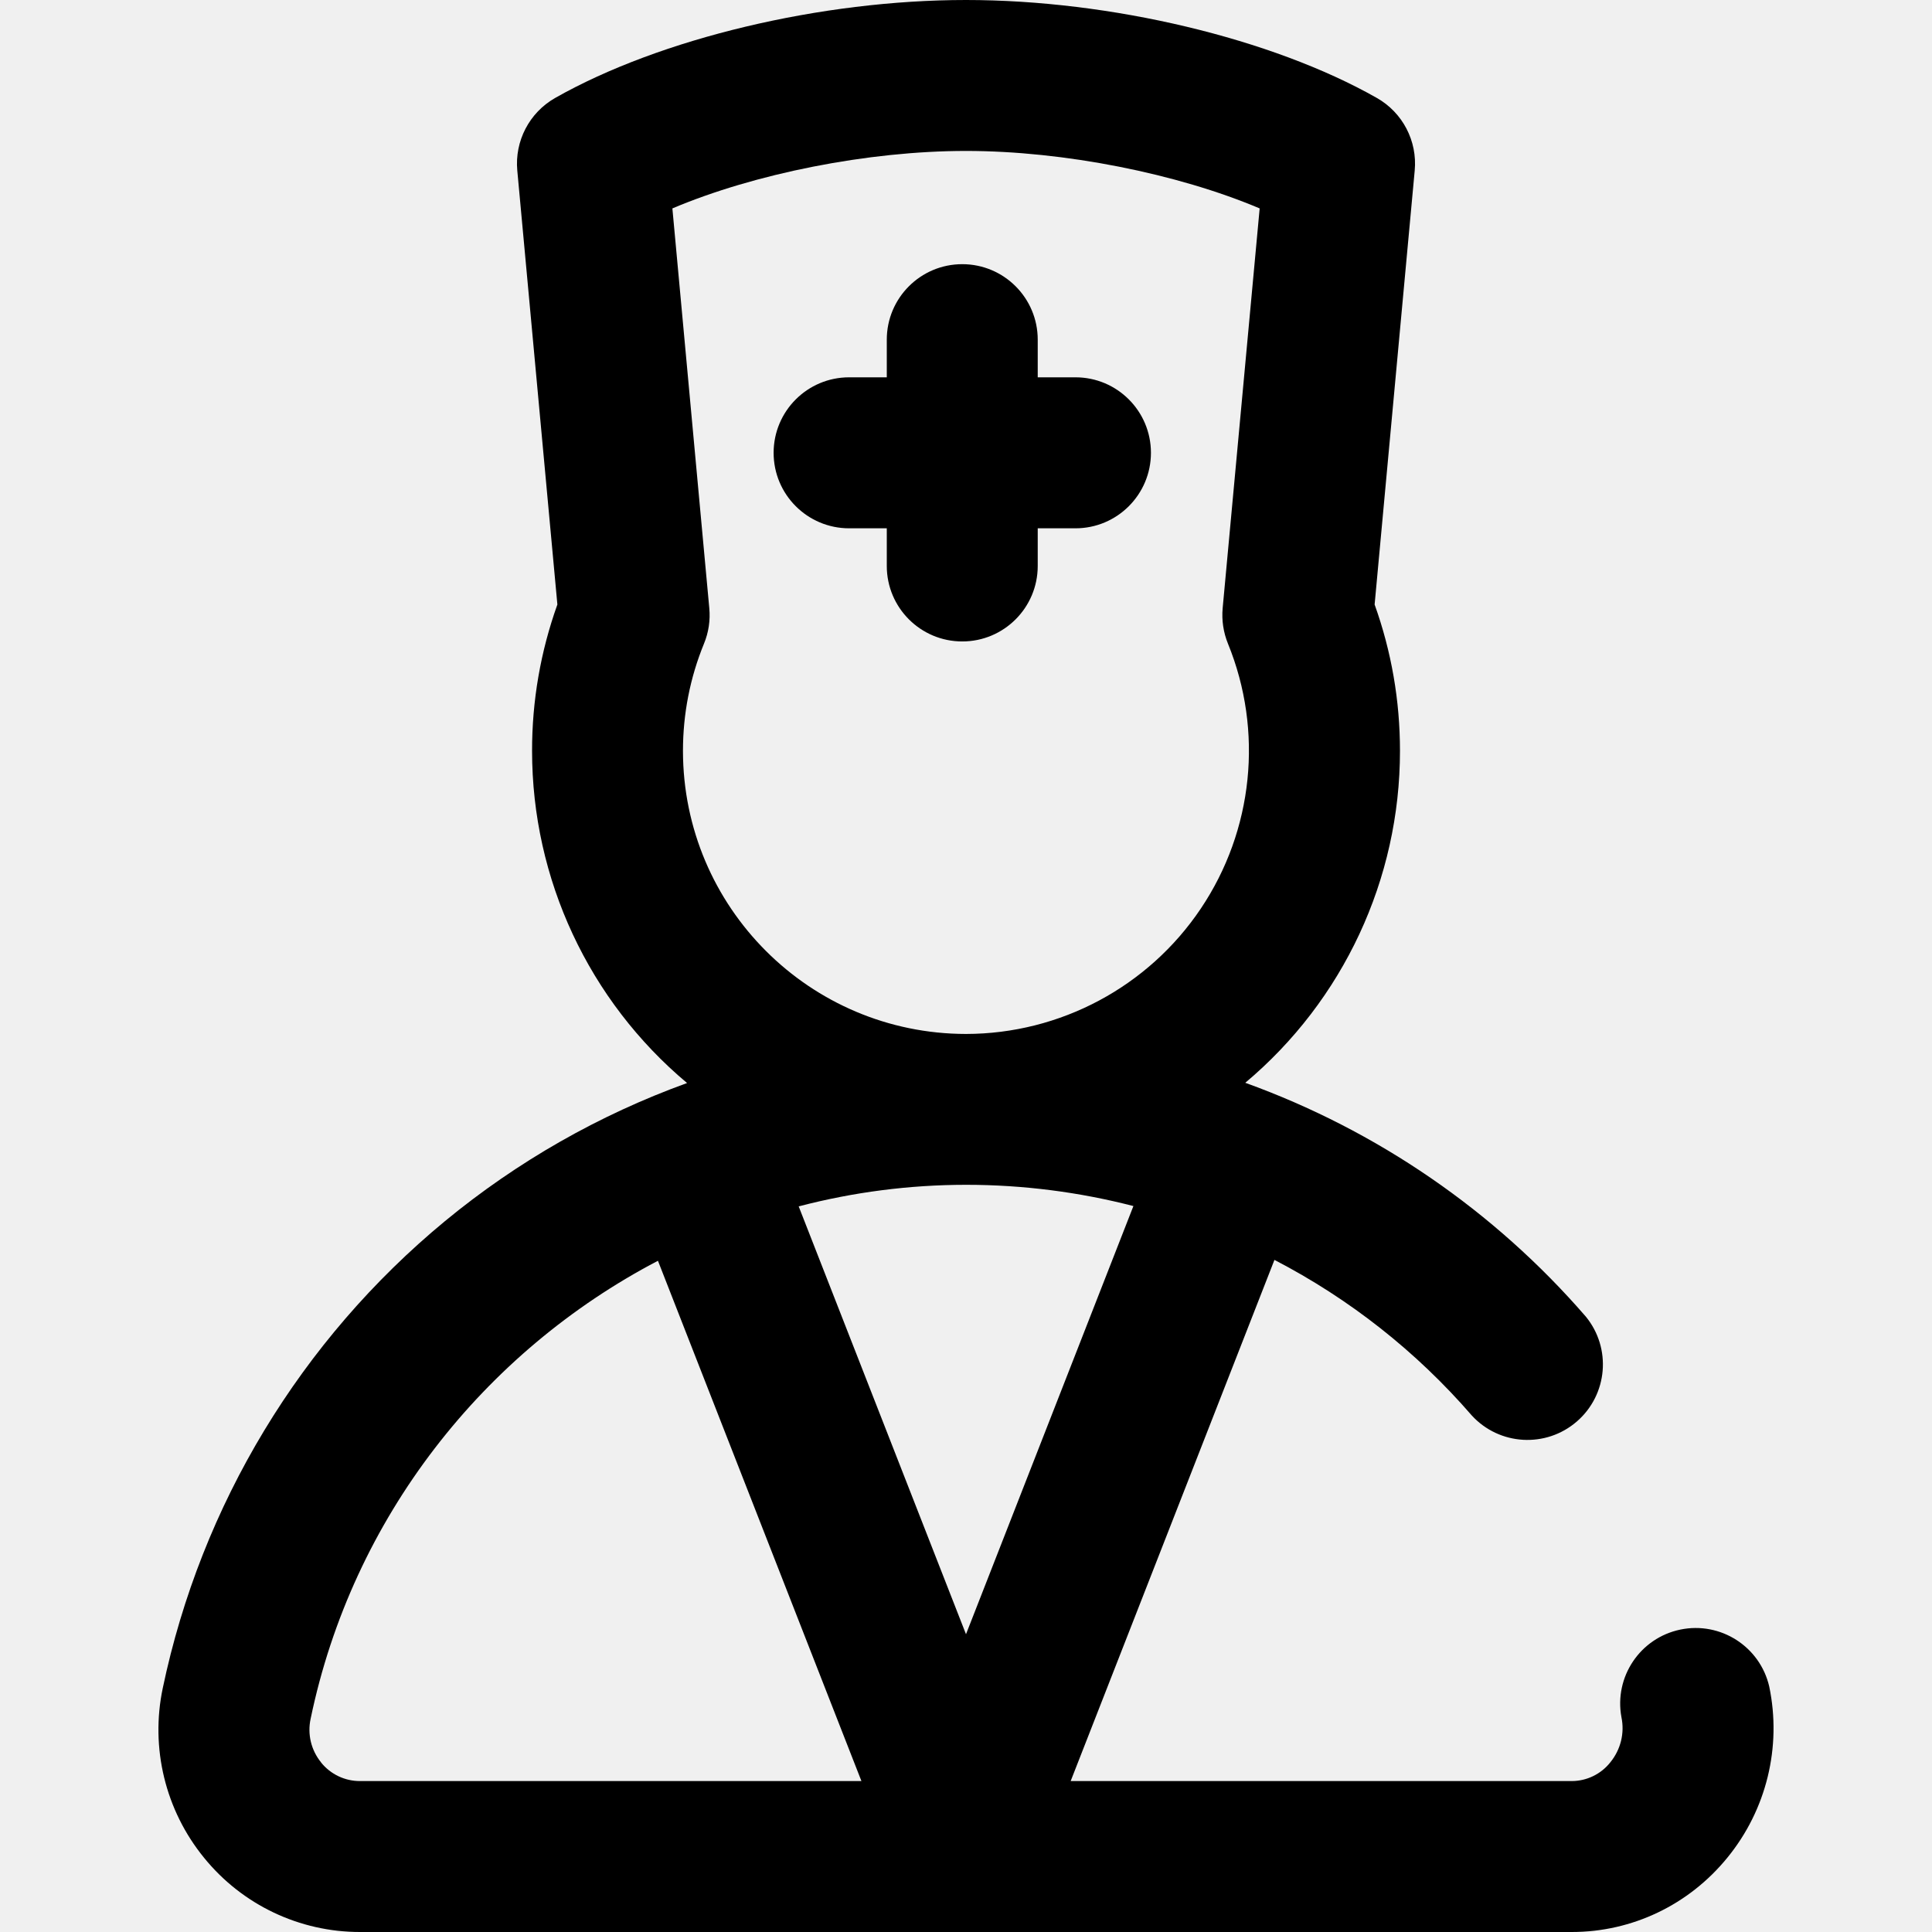
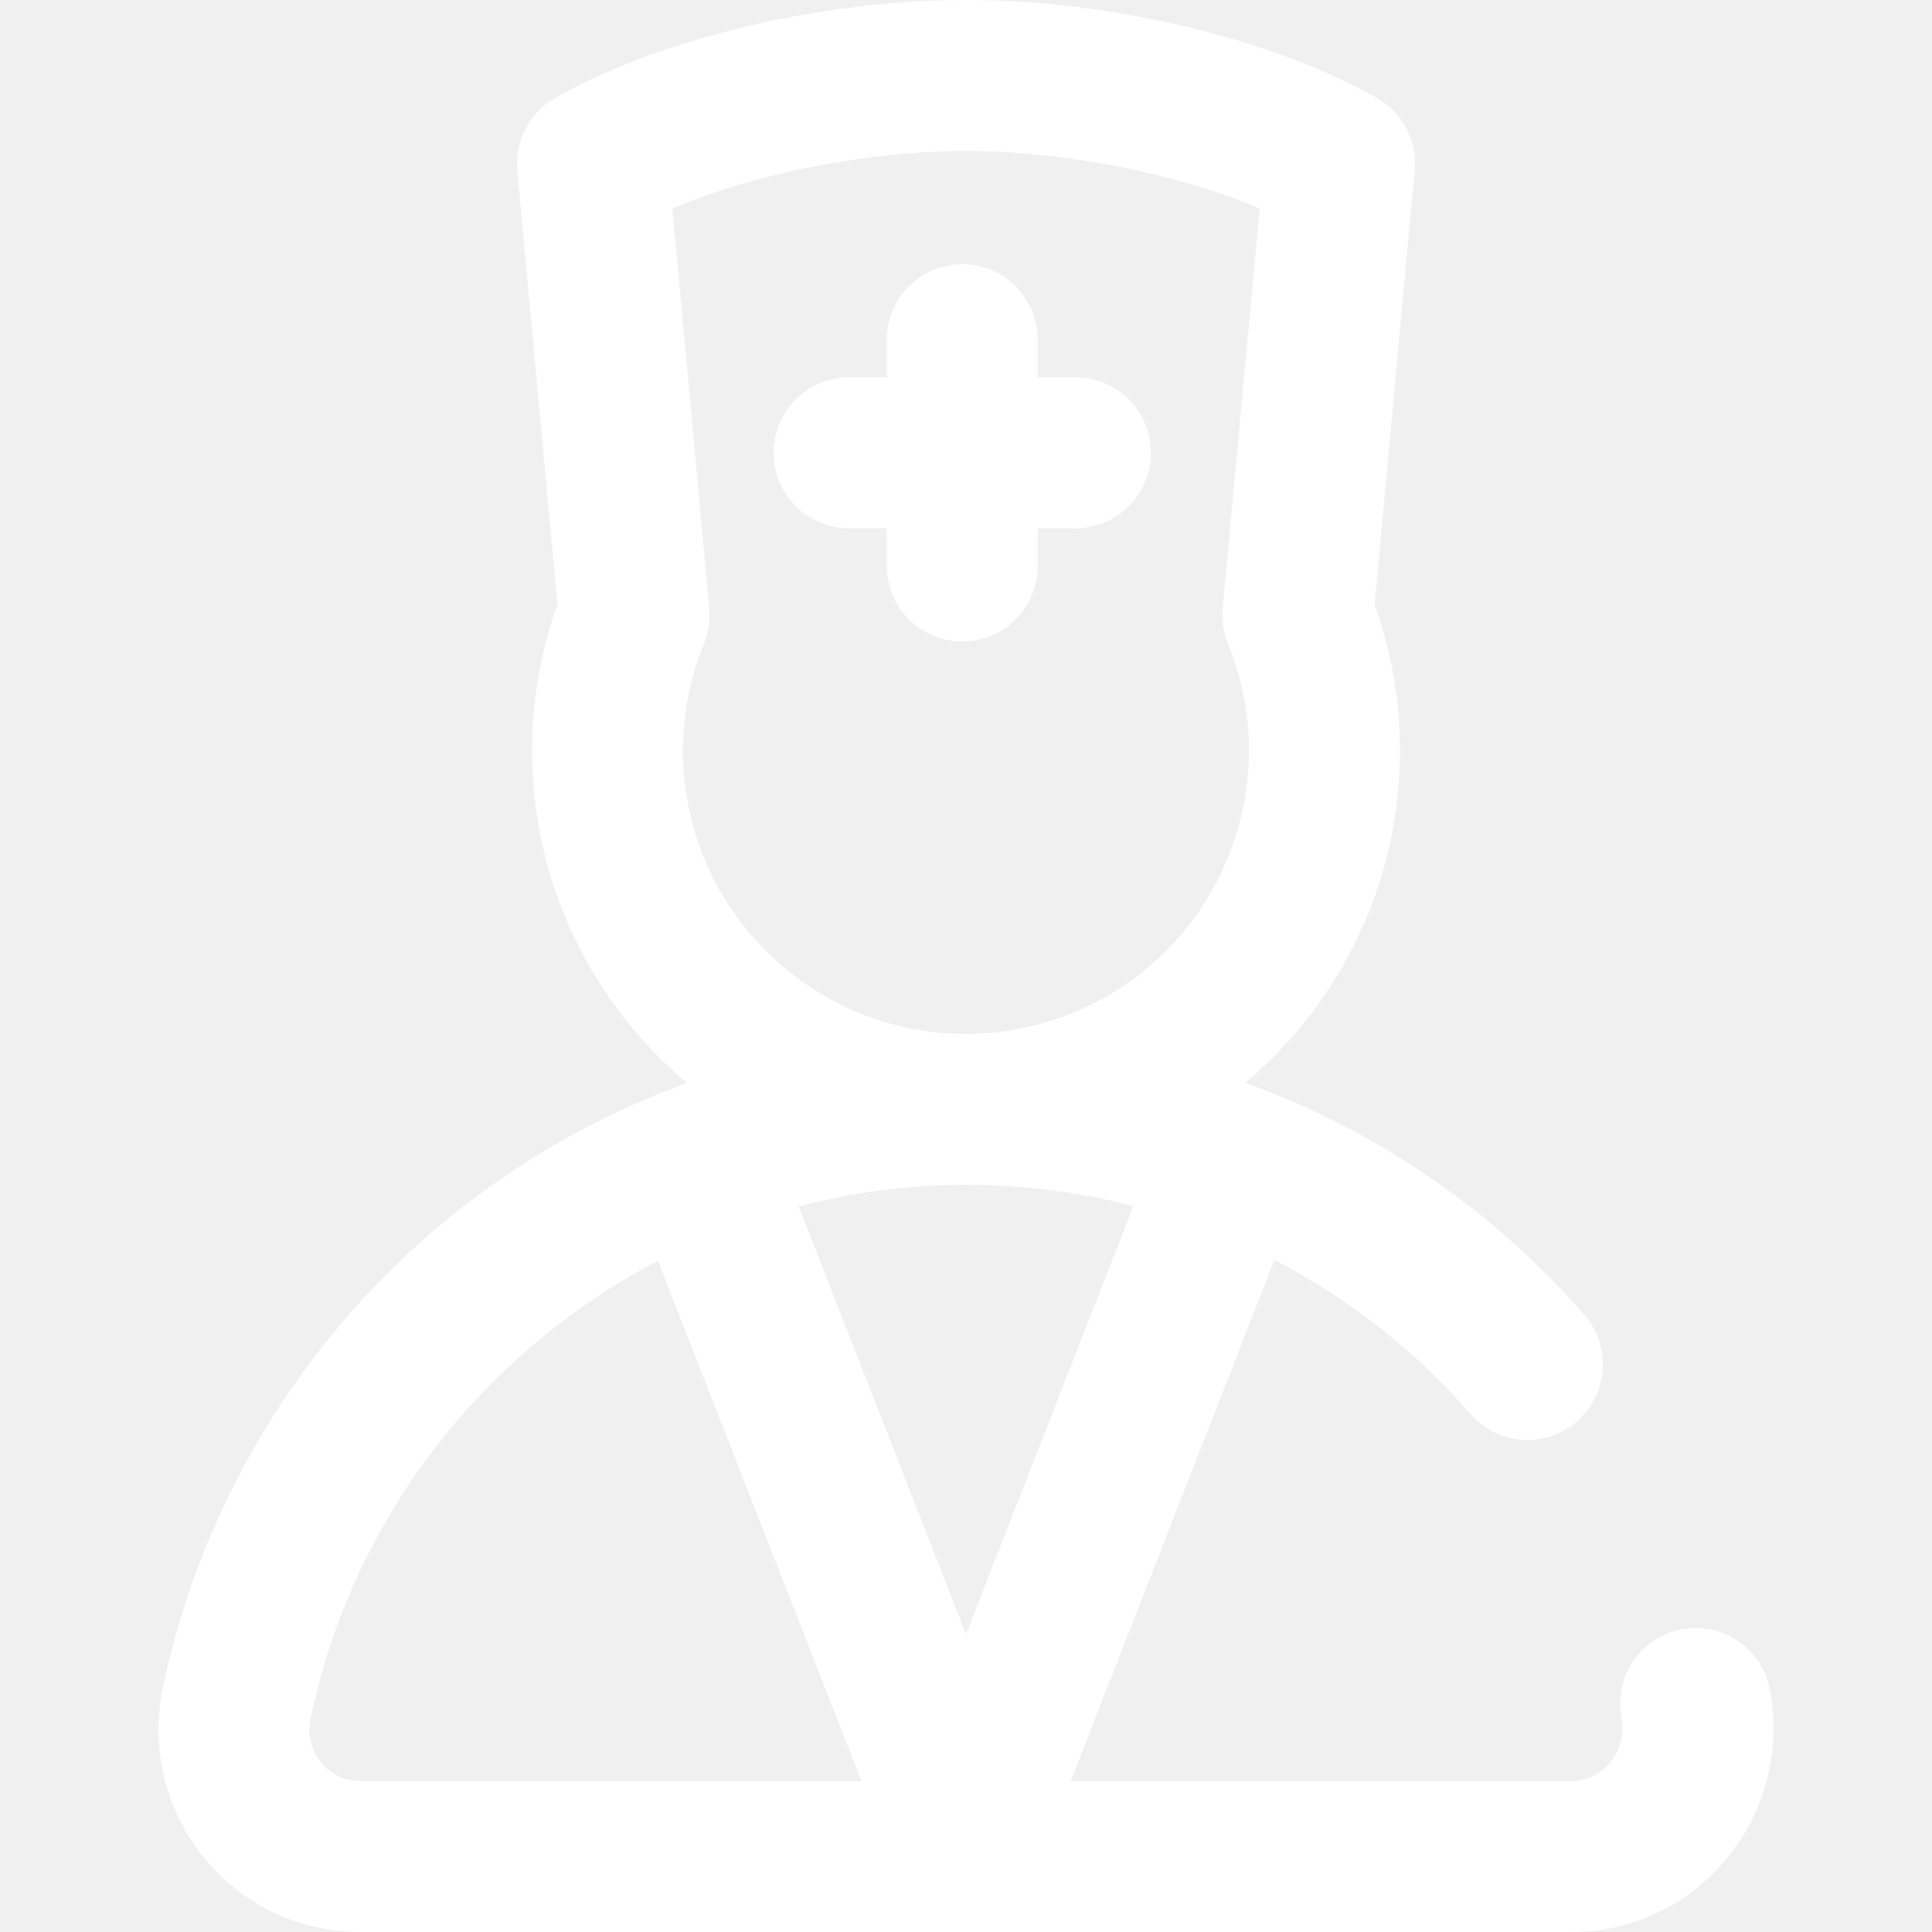
<svg xmlns="http://www.w3.org/2000/svg" width="40" height="40" viewBox="0 0 40 40" fill="none">
  <g clip-path="url(#a)">
-     <path d="M36.63 34.917a1.563 1.563 0 0 0-3.06.635c.069.33-.015.671-.23.935a1.021 1.021 0 0 1-.797.388H22.167l4.219-10.79a13.803 13.803 0 0 1 4.085 3.22 1.563 1.563 0 0 0 2.361-2.047 16.933 16.933 0 0 0-7.05-4.84 8.969 8.969 0 0 0 3.203-6.871c0-1.043-.177-2.06-.525-3.031l.83-8.985c.057-.612-.25-1.2-.784-1.503C26.335.796 22.996 0 20 0c-2.996 0-6.335.796-8.506 2.028a1.563 1.563 0 0 0-.784 1.503l.83 8.985a8.935 8.935 0 0 0-.524 3.03 8.97 8.97 0 0 0 3.209 6.877 16.943 16.943 0 0 0-5.01 2.857 17.09 17.09 0 0 0-5.845 9.67 4.19 4.19 0 0 0 .854 3.512A4.151 4.151 0 0 0 7.457 40h25.086c1.25 0 2.425-.562 3.221-1.54a4.232 4.232 0 0 0 .866-3.543zM20 33.835l-3.464-8.858A13.708 13.708 0 0 1 20 24.53c1.182 0 2.346.151 3.466.44L20 33.835zm-5.86-18.288c0-.77.147-1.516.435-2.22.096-.233.134-.486.11-.737l-.764-8.275c1.695-.718 4.045-1.19 6.079-1.19s4.384.472 6.08 1.19l-.766 8.276c-.023.25.015.503.11.736A5.866 5.866 0 0 1 20 21.407a5.866 5.866 0 0 1-5.86-5.86zM6.649 36.49a1.067 1.067 0 0 1-.218-.904c.866-4.173 3.591-7.6 7.191-9.483l4.213 10.772H7.457a1.03 1.03 0 0 1-.81-.385zm17.18-27.115c0 .863-.7 1.563-1.562 1.563h-.782v.78a1.562 1.562 0 1 1-3.125 0v-.78h-.78a1.562 1.562 0 1 1 0-3.126h.78v-.78a1.562 1.562 0 1 1 3.125 0v.78h.782c.863 0 1.562.7 1.562 1.563z" fill="#000" />
+     <path d="M36.63 34.917a1.563 1.563 0 0 0-3.06.635c.069.33-.015.671-.23.935a1.021 1.021 0 0 1-.797.388H22.167l4.219-10.79a13.803 13.803 0 0 1 4.085 3.22 1.563 1.563 0 0 0 2.361-2.047 16.933 16.933 0 0 0-7.05-4.84 8.969 8.969 0 0 0 3.203-6.871c0-1.043-.177-2.06-.525-3.031l.83-8.985c.057-.612-.25-1.2-.784-1.503C26.335.796 22.996 0 20 0c-2.996 0-6.335.796-8.506 2.028a1.563 1.563 0 0 0-.784 1.503l.83 8.985a8.935 8.935 0 0 0-.524 3.03 8.97 8.97 0 0 0 3.209 6.877 16.943 16.943 0 0 0-5.01 2.857 17.09 17.09 0 0 0-5.845 9.67 4.19 4.19 0 0 0 .854 3.512A4.151 4.151 0 0 0 7.457 40h25.086c1.25 0 2.425-.562 3.221-1.54a4.232 4.232 0 0 0 .866-3.543zM20 33.835l-3.464-8.858A13.708 13.708 0 0 1 20 24.53c1.182 0 2.346.151 3.466.44L20 33.835zm-5.86-18.288c0-.77.147-1.516.435-2.22.096-.233.134-.486.11-.737l-.764-8.275c1.695-.718 4.045-1.19 6.079-1.19s4.384.472 6.08 1.19l-.766 8.276c-.023.25.015.503.11.736A5.866 5.866 0 0 1 20 21.407a5.866 5.866 0 0 1-5.86-5.86zM6.649 36.49a1.067 1.067 0 0 1-.218-.904c.866-4.173 3.591-7.6 7.191-9.483l4.213 10.772H7.457a1.03 1.03 0 0 1-.81-.385zm17.18-27.115c0 .863-.7 1.563-1.562 1.563h-.782v.78a1.562 1.562 0 1 1-3.125 0v-.78h-.78a1.562 1.562 0 1 1 0-3.126h.78v-.78a1.562 1.562 0 1 1 3.125 0v.78h.782c.863 0 1.562.7 1.562 1.563z" fill="#fff" />
  </g>
  <defs>
    <clipPath id="a">
      <path fill="#fff" d="M0 0h40v40H0z" />
    </clipPath>
  </defs>
</svg>
